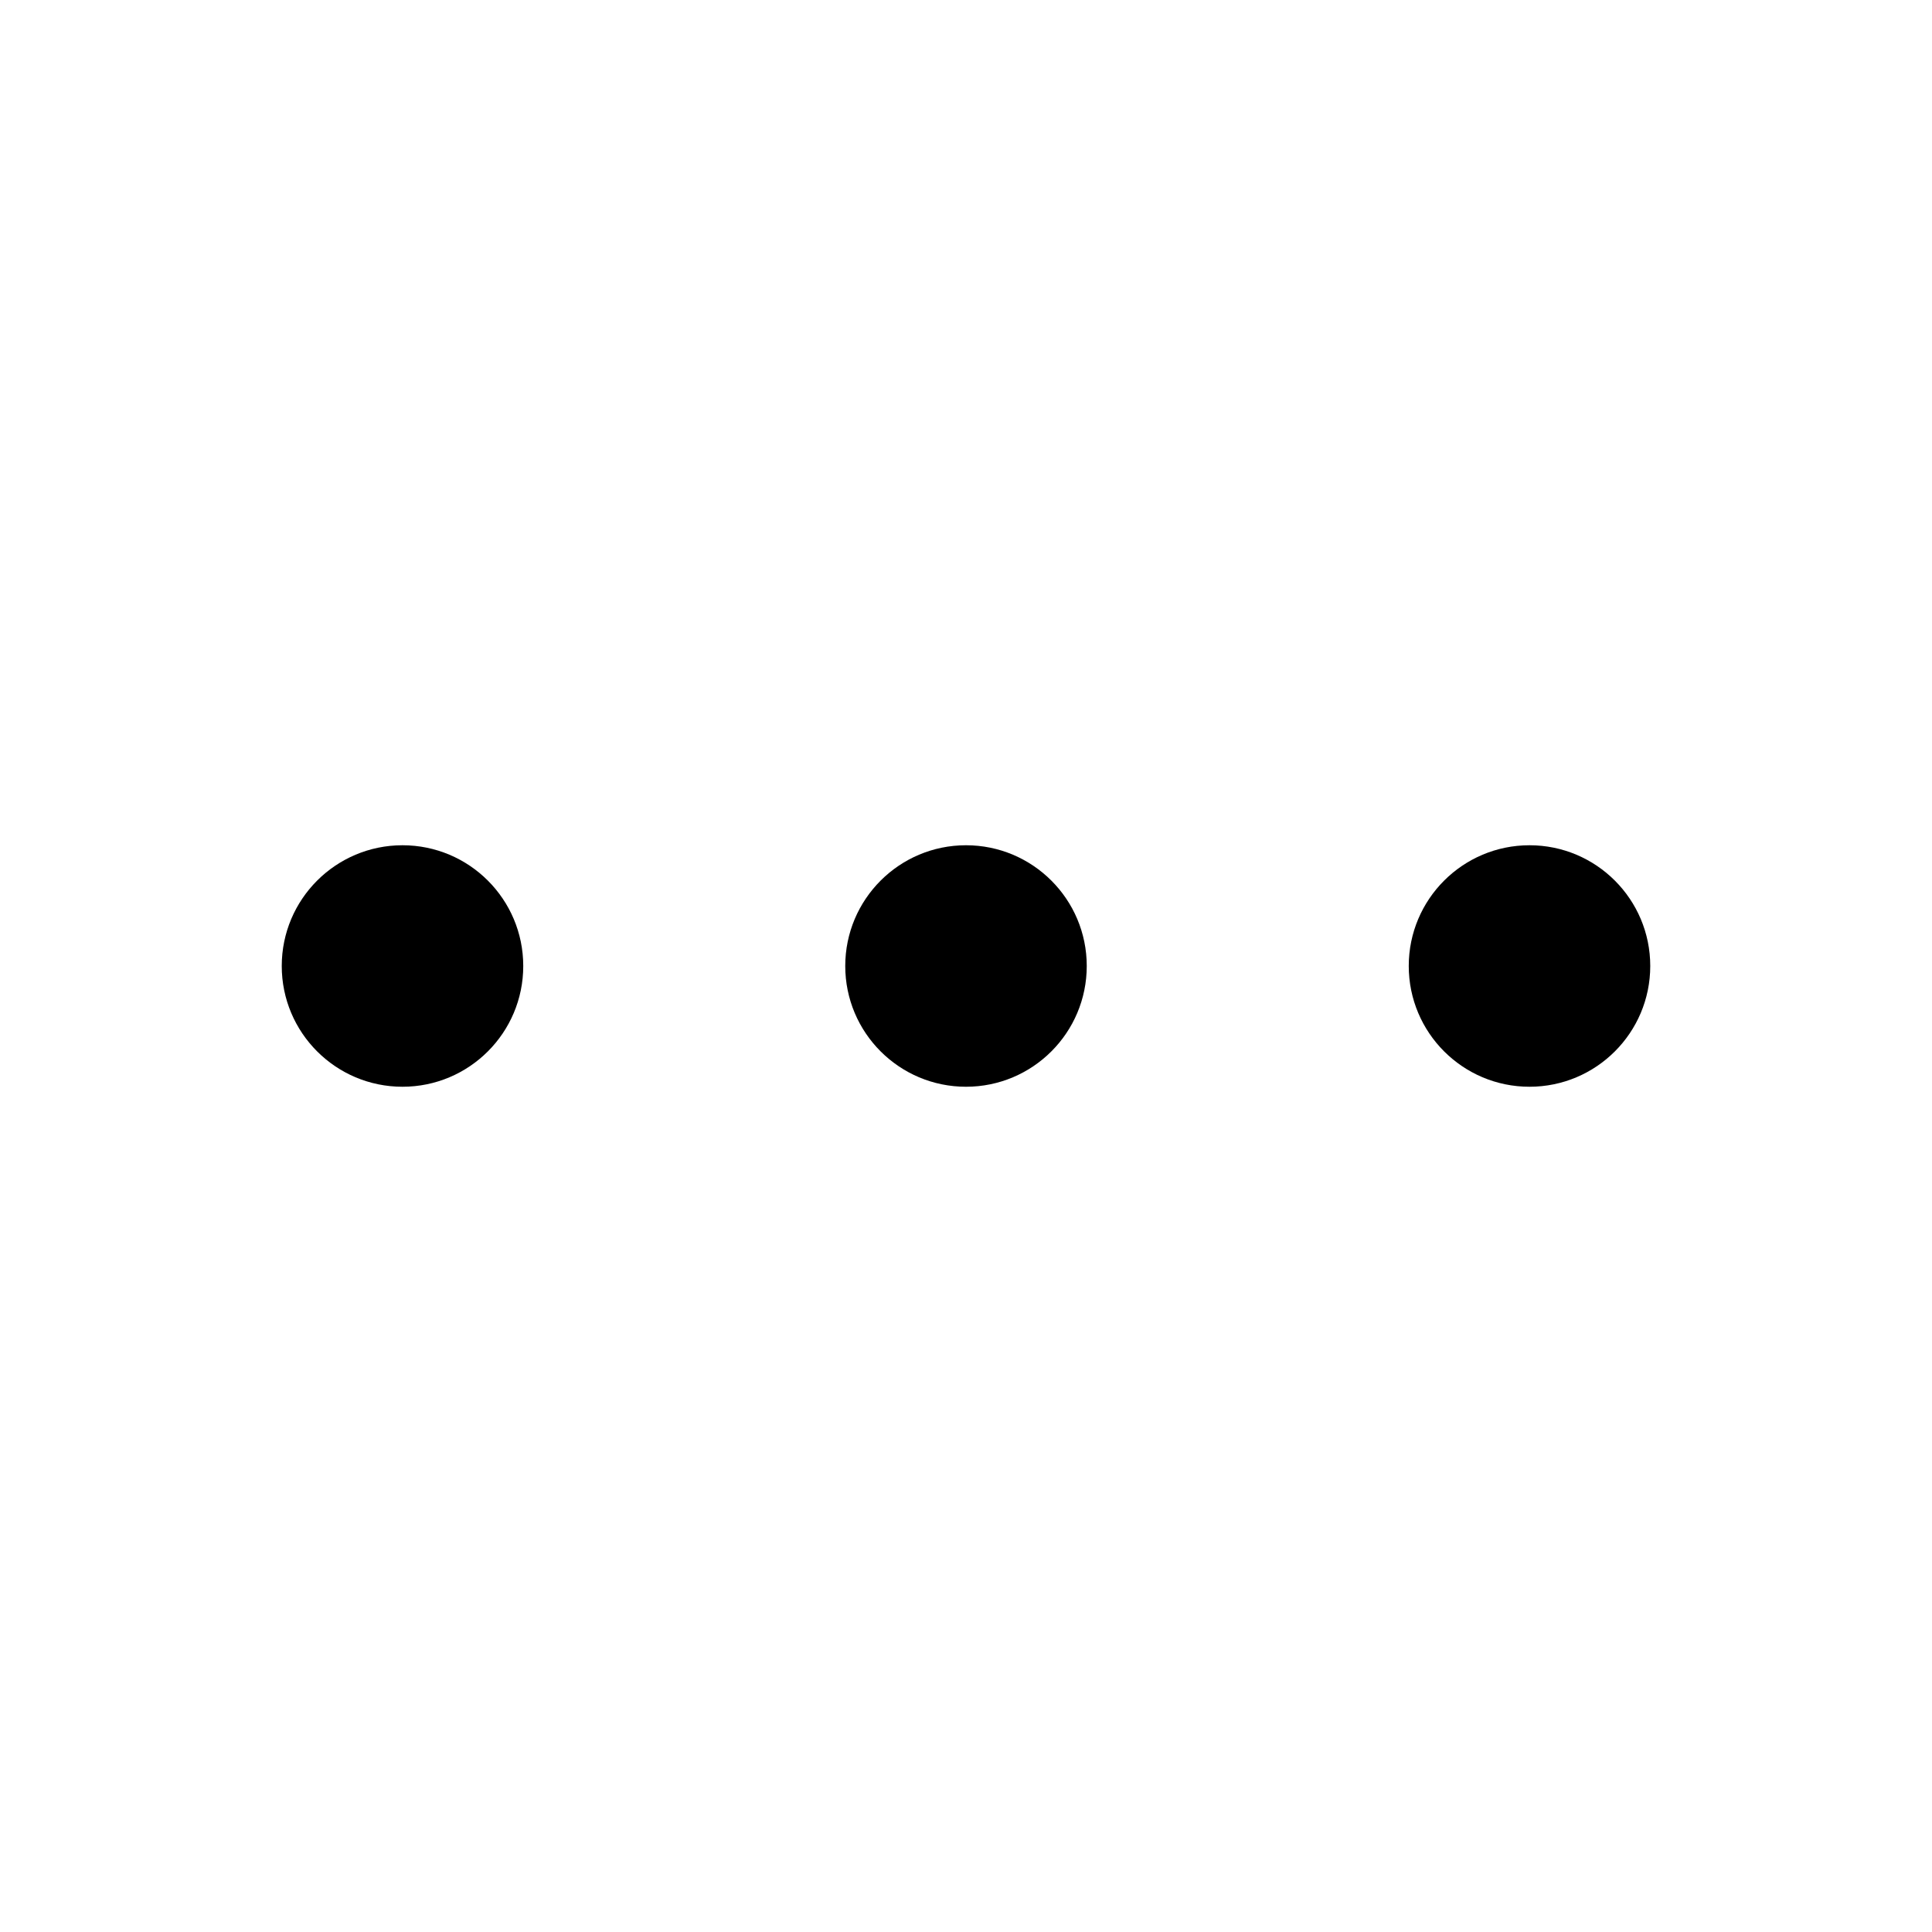
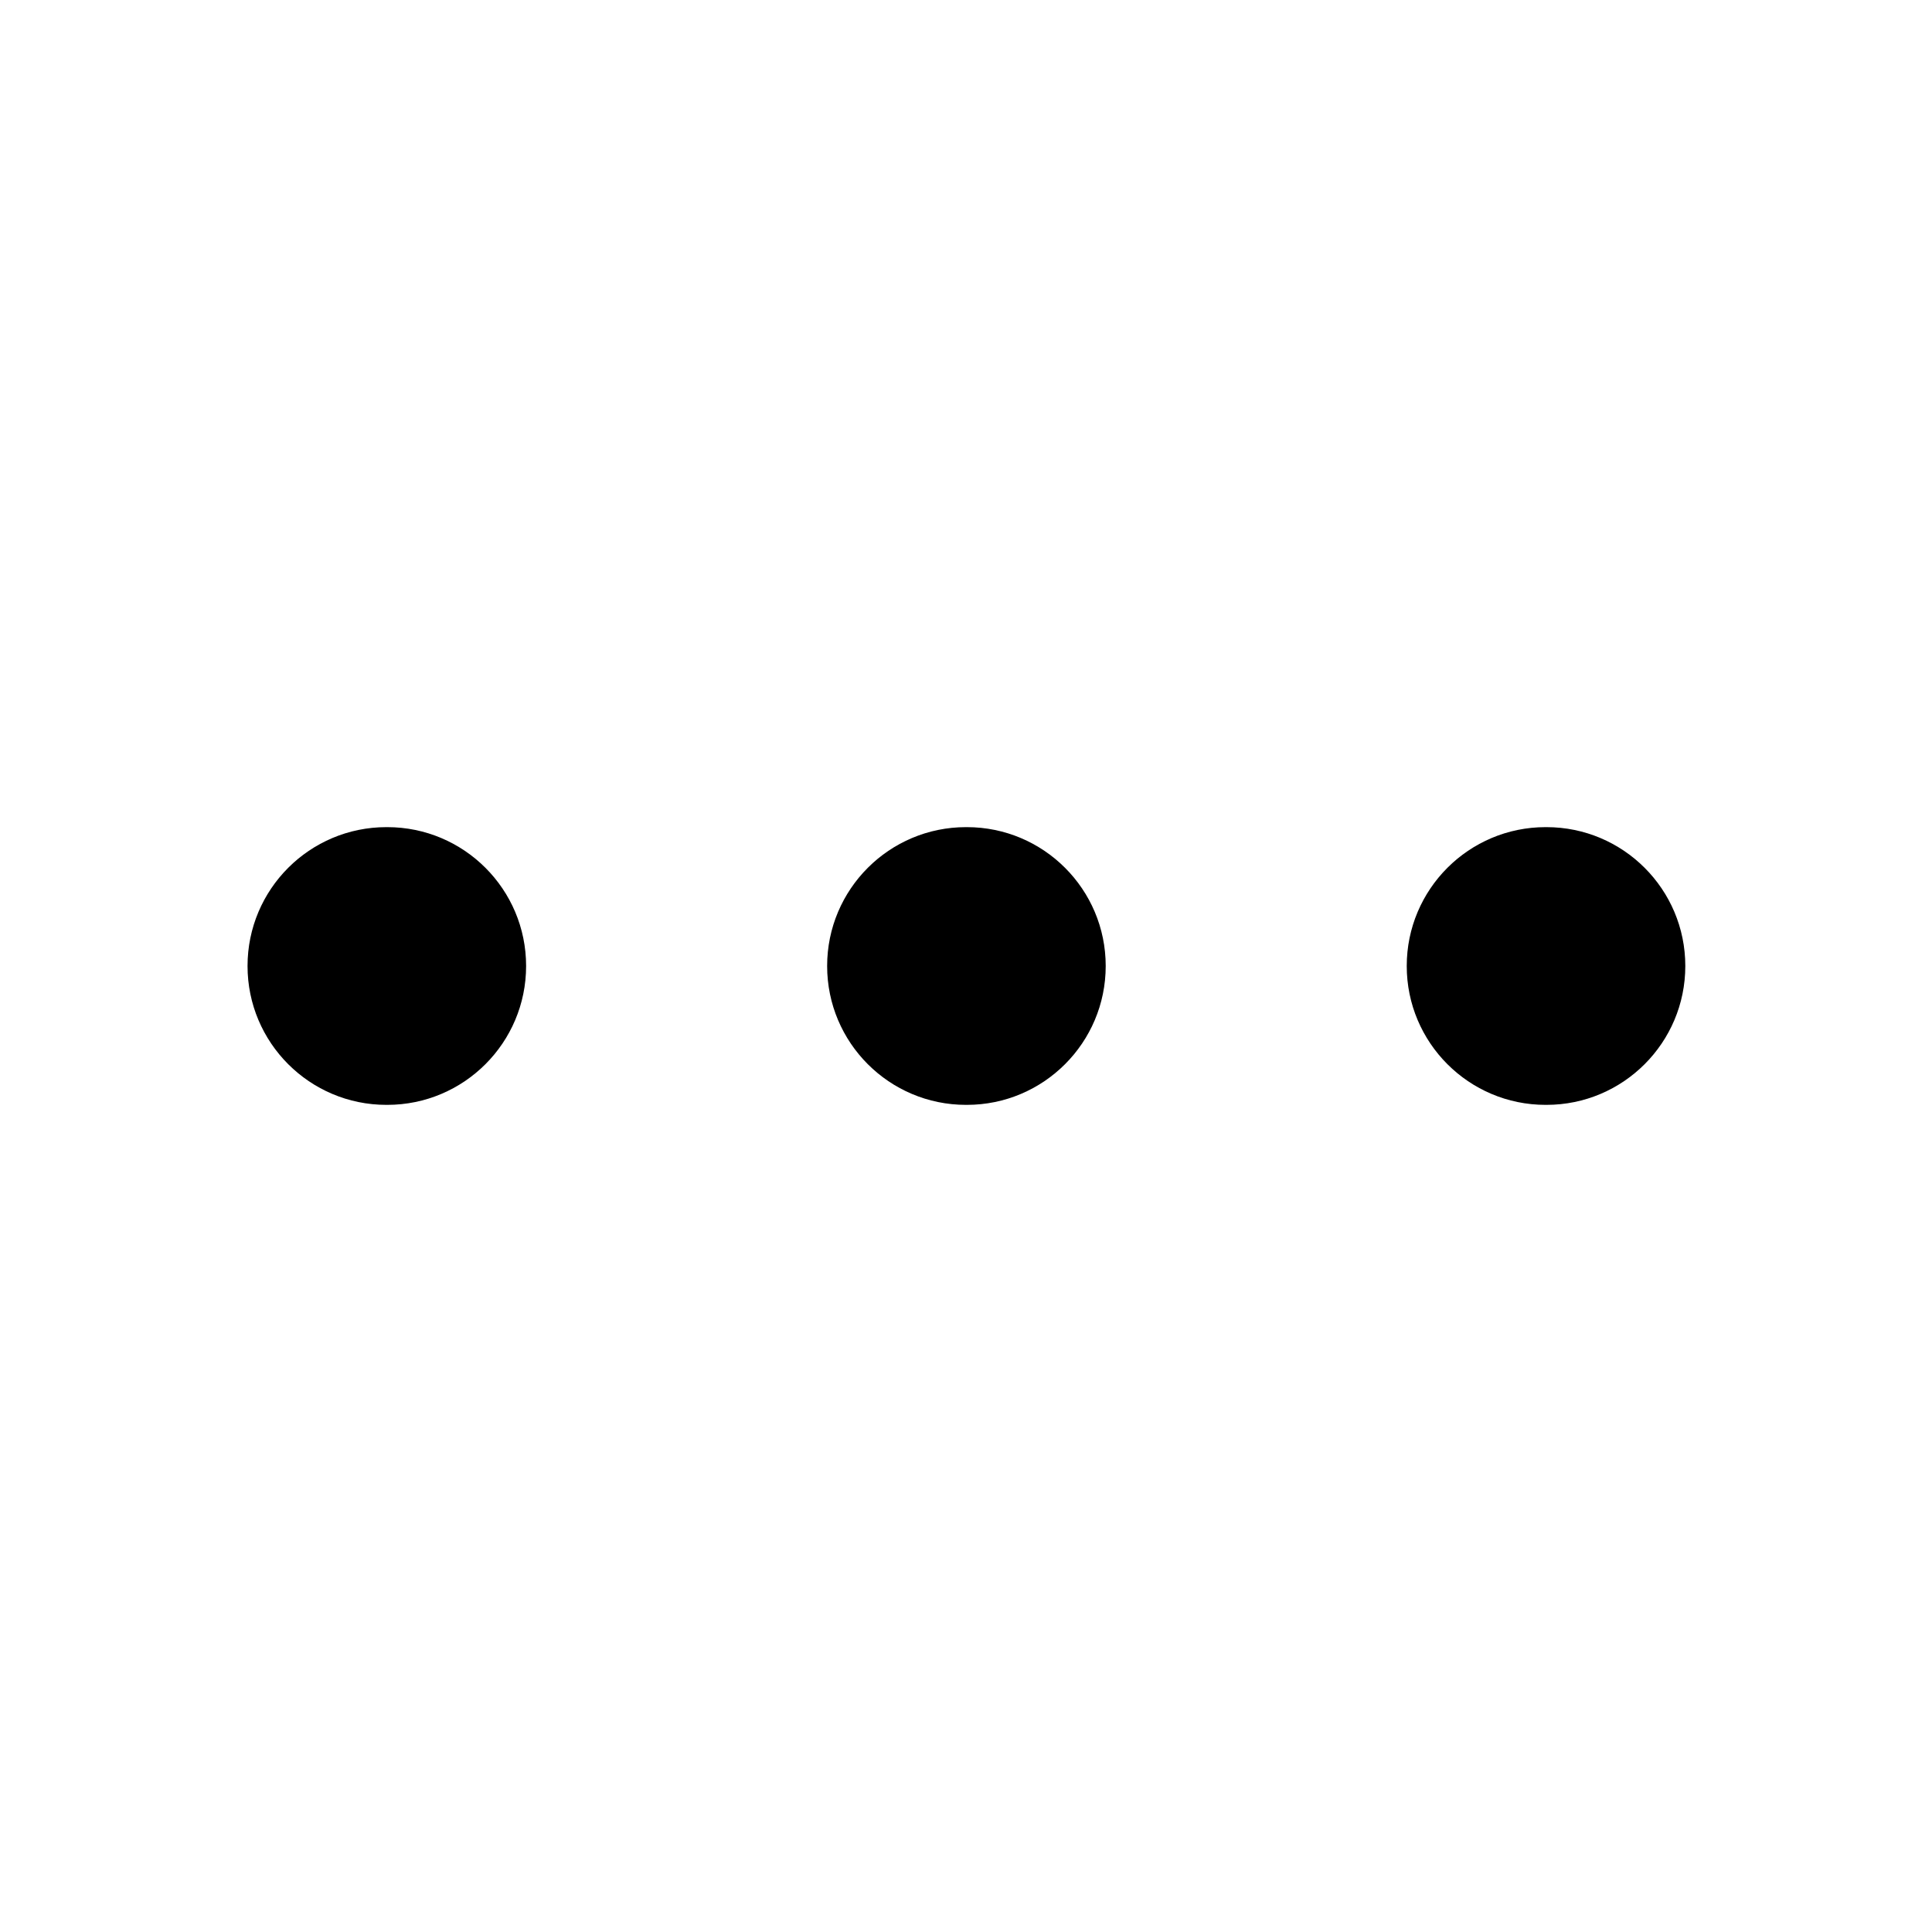
- <svg xmlns="http://www.w3.org/2000/svg" viewBox="0 0 24 24" role="img" aria-label="More">
-   <circle cx="5" cy="12" r="1.5" fill="currentColor" />
-   <circle cx="12" cy="12" r="1.5" fill="currentColor" />
-   <circle cx="19" cy="12" r="1.5" fill="currentColor" />
+ <svg xmlns="http://www.w3.org/2000/svg" version="1.1" viewBox="0 0 1024 1024">
+   <path d="M205.248 438.4a73.6 73.6 0 0 1 0 147.2H204.8a73.6 73.6 0 0 1 0-147.2h0.448zM512.448 438.4a73.6 73.6 0 0 1 0 147.2H512a73.6 73.6 0 0 1 0-147.2h0.448zM819.648 438.4a73.6 73.6 0 0 1 0 147.2H819.2a73.6 73.6 0 0 1 0-147.2h0.448z" />
</svg>
